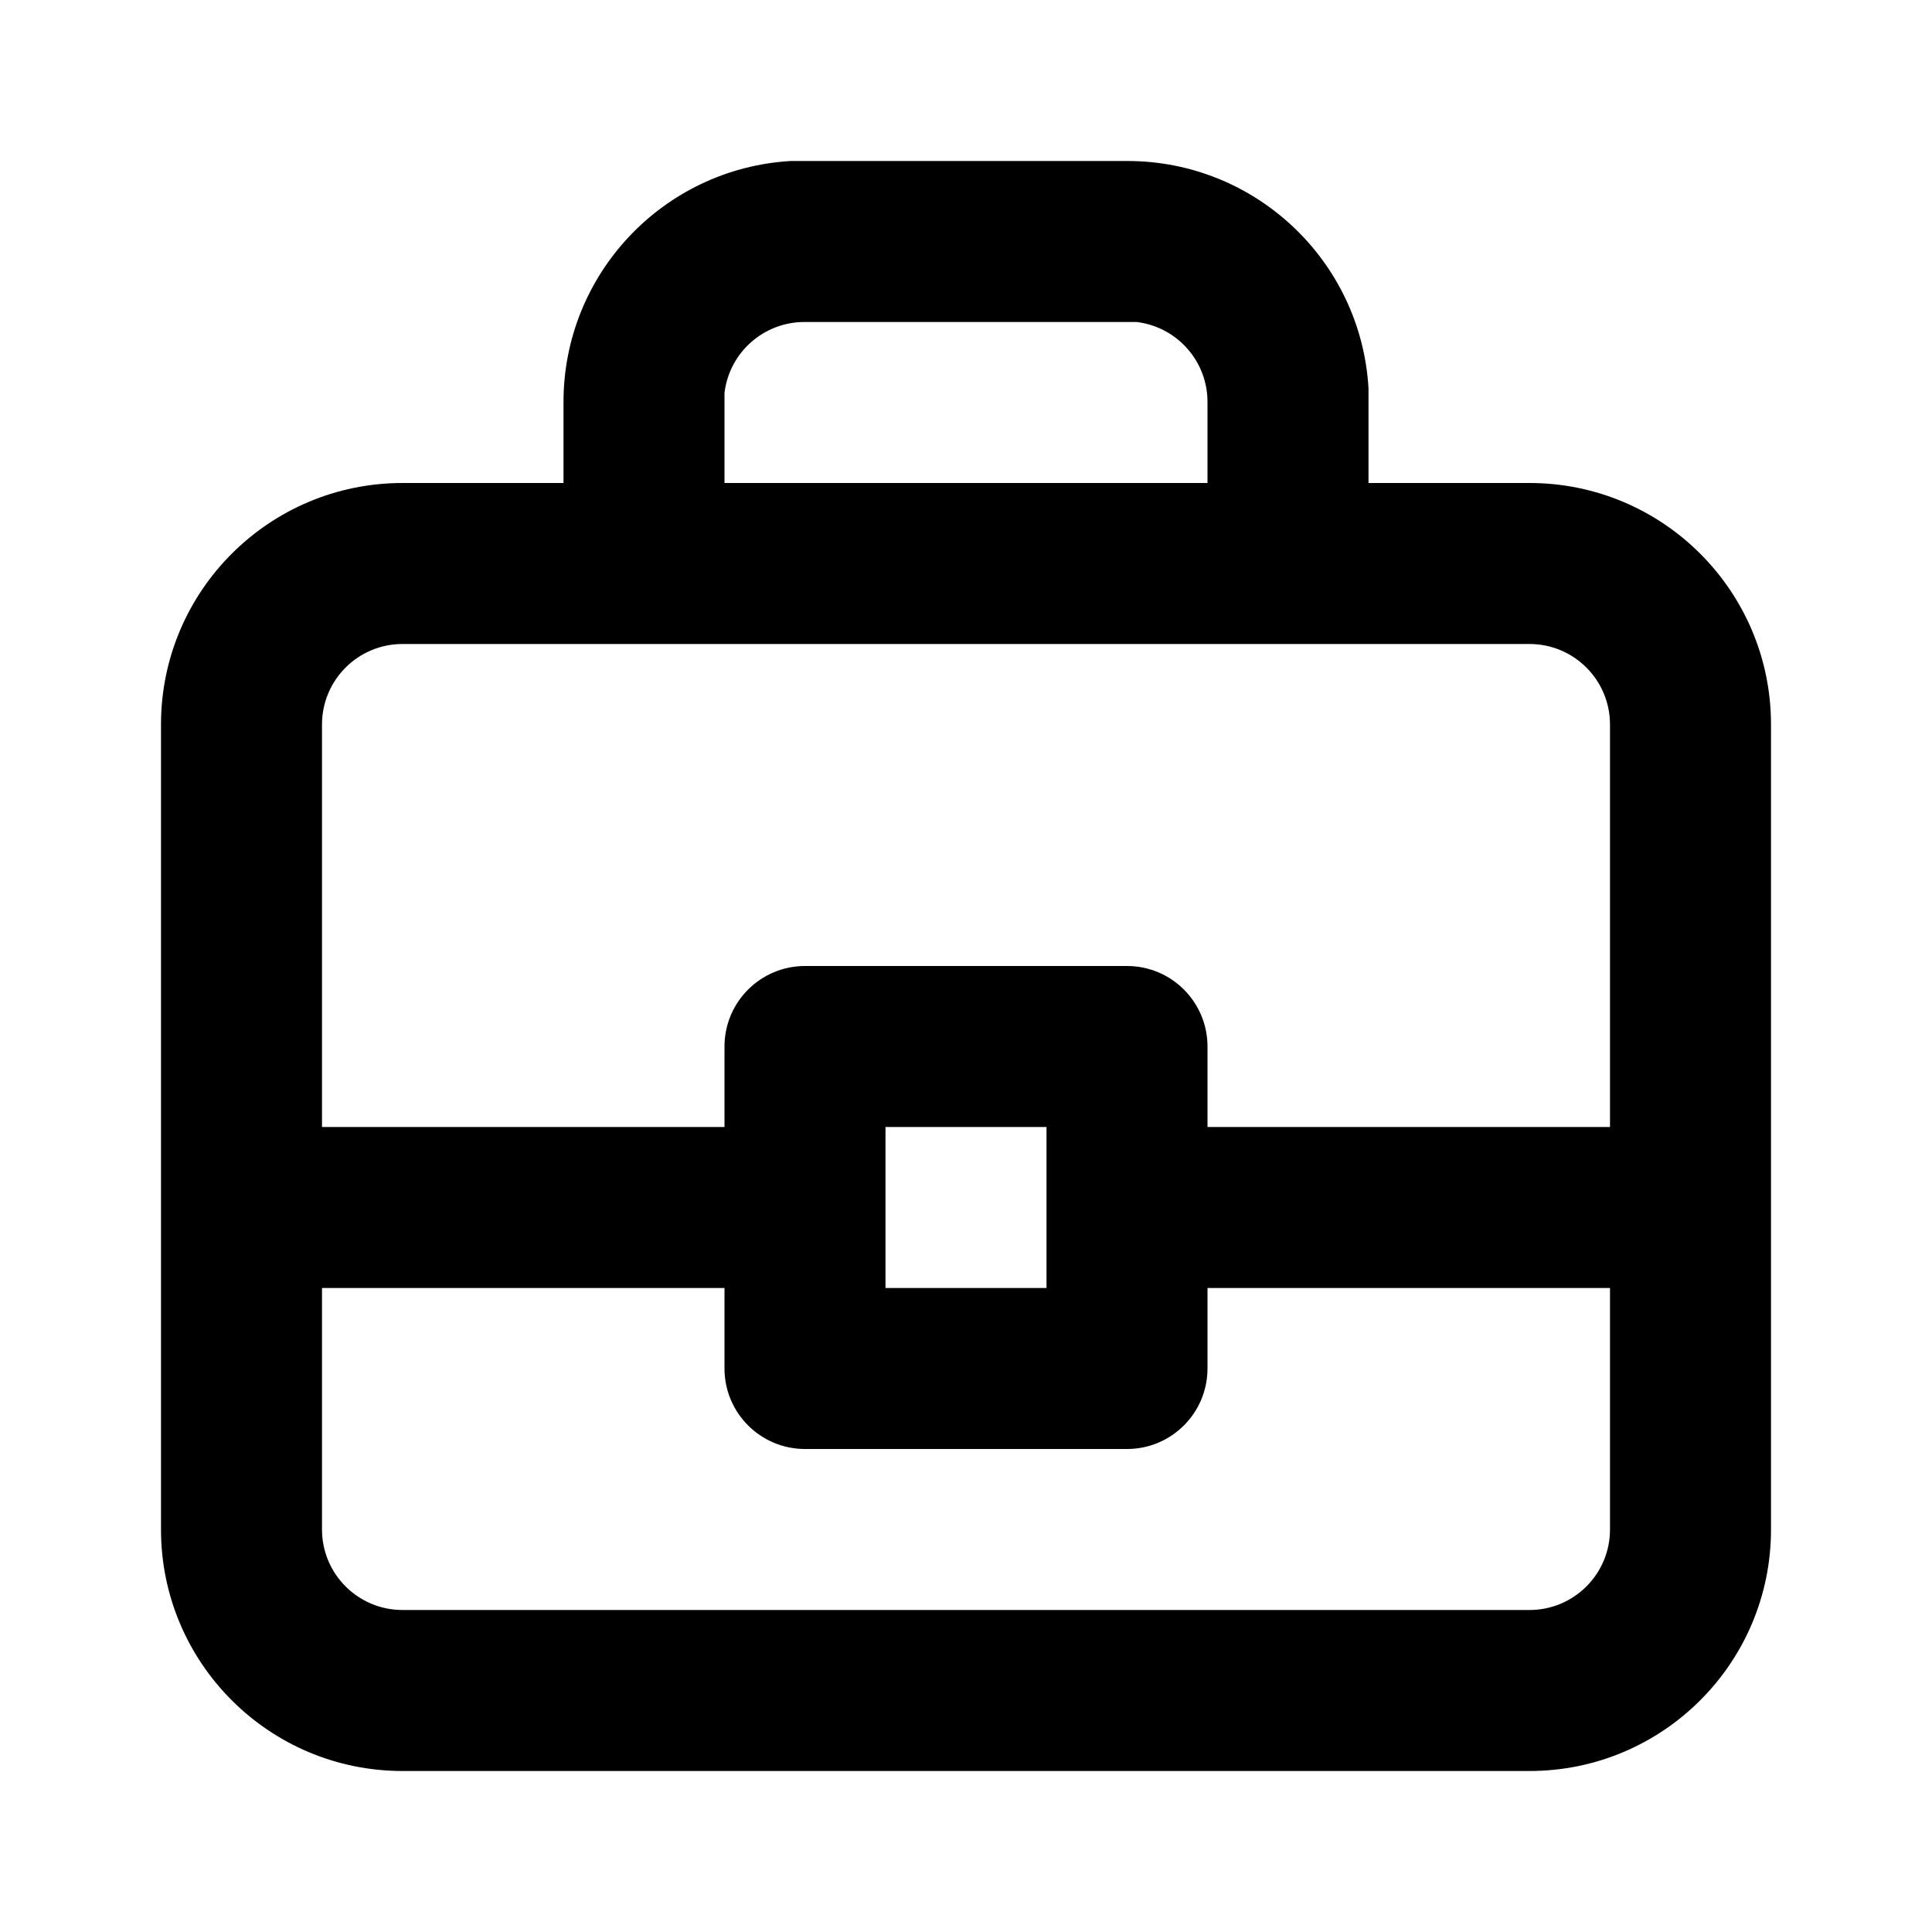
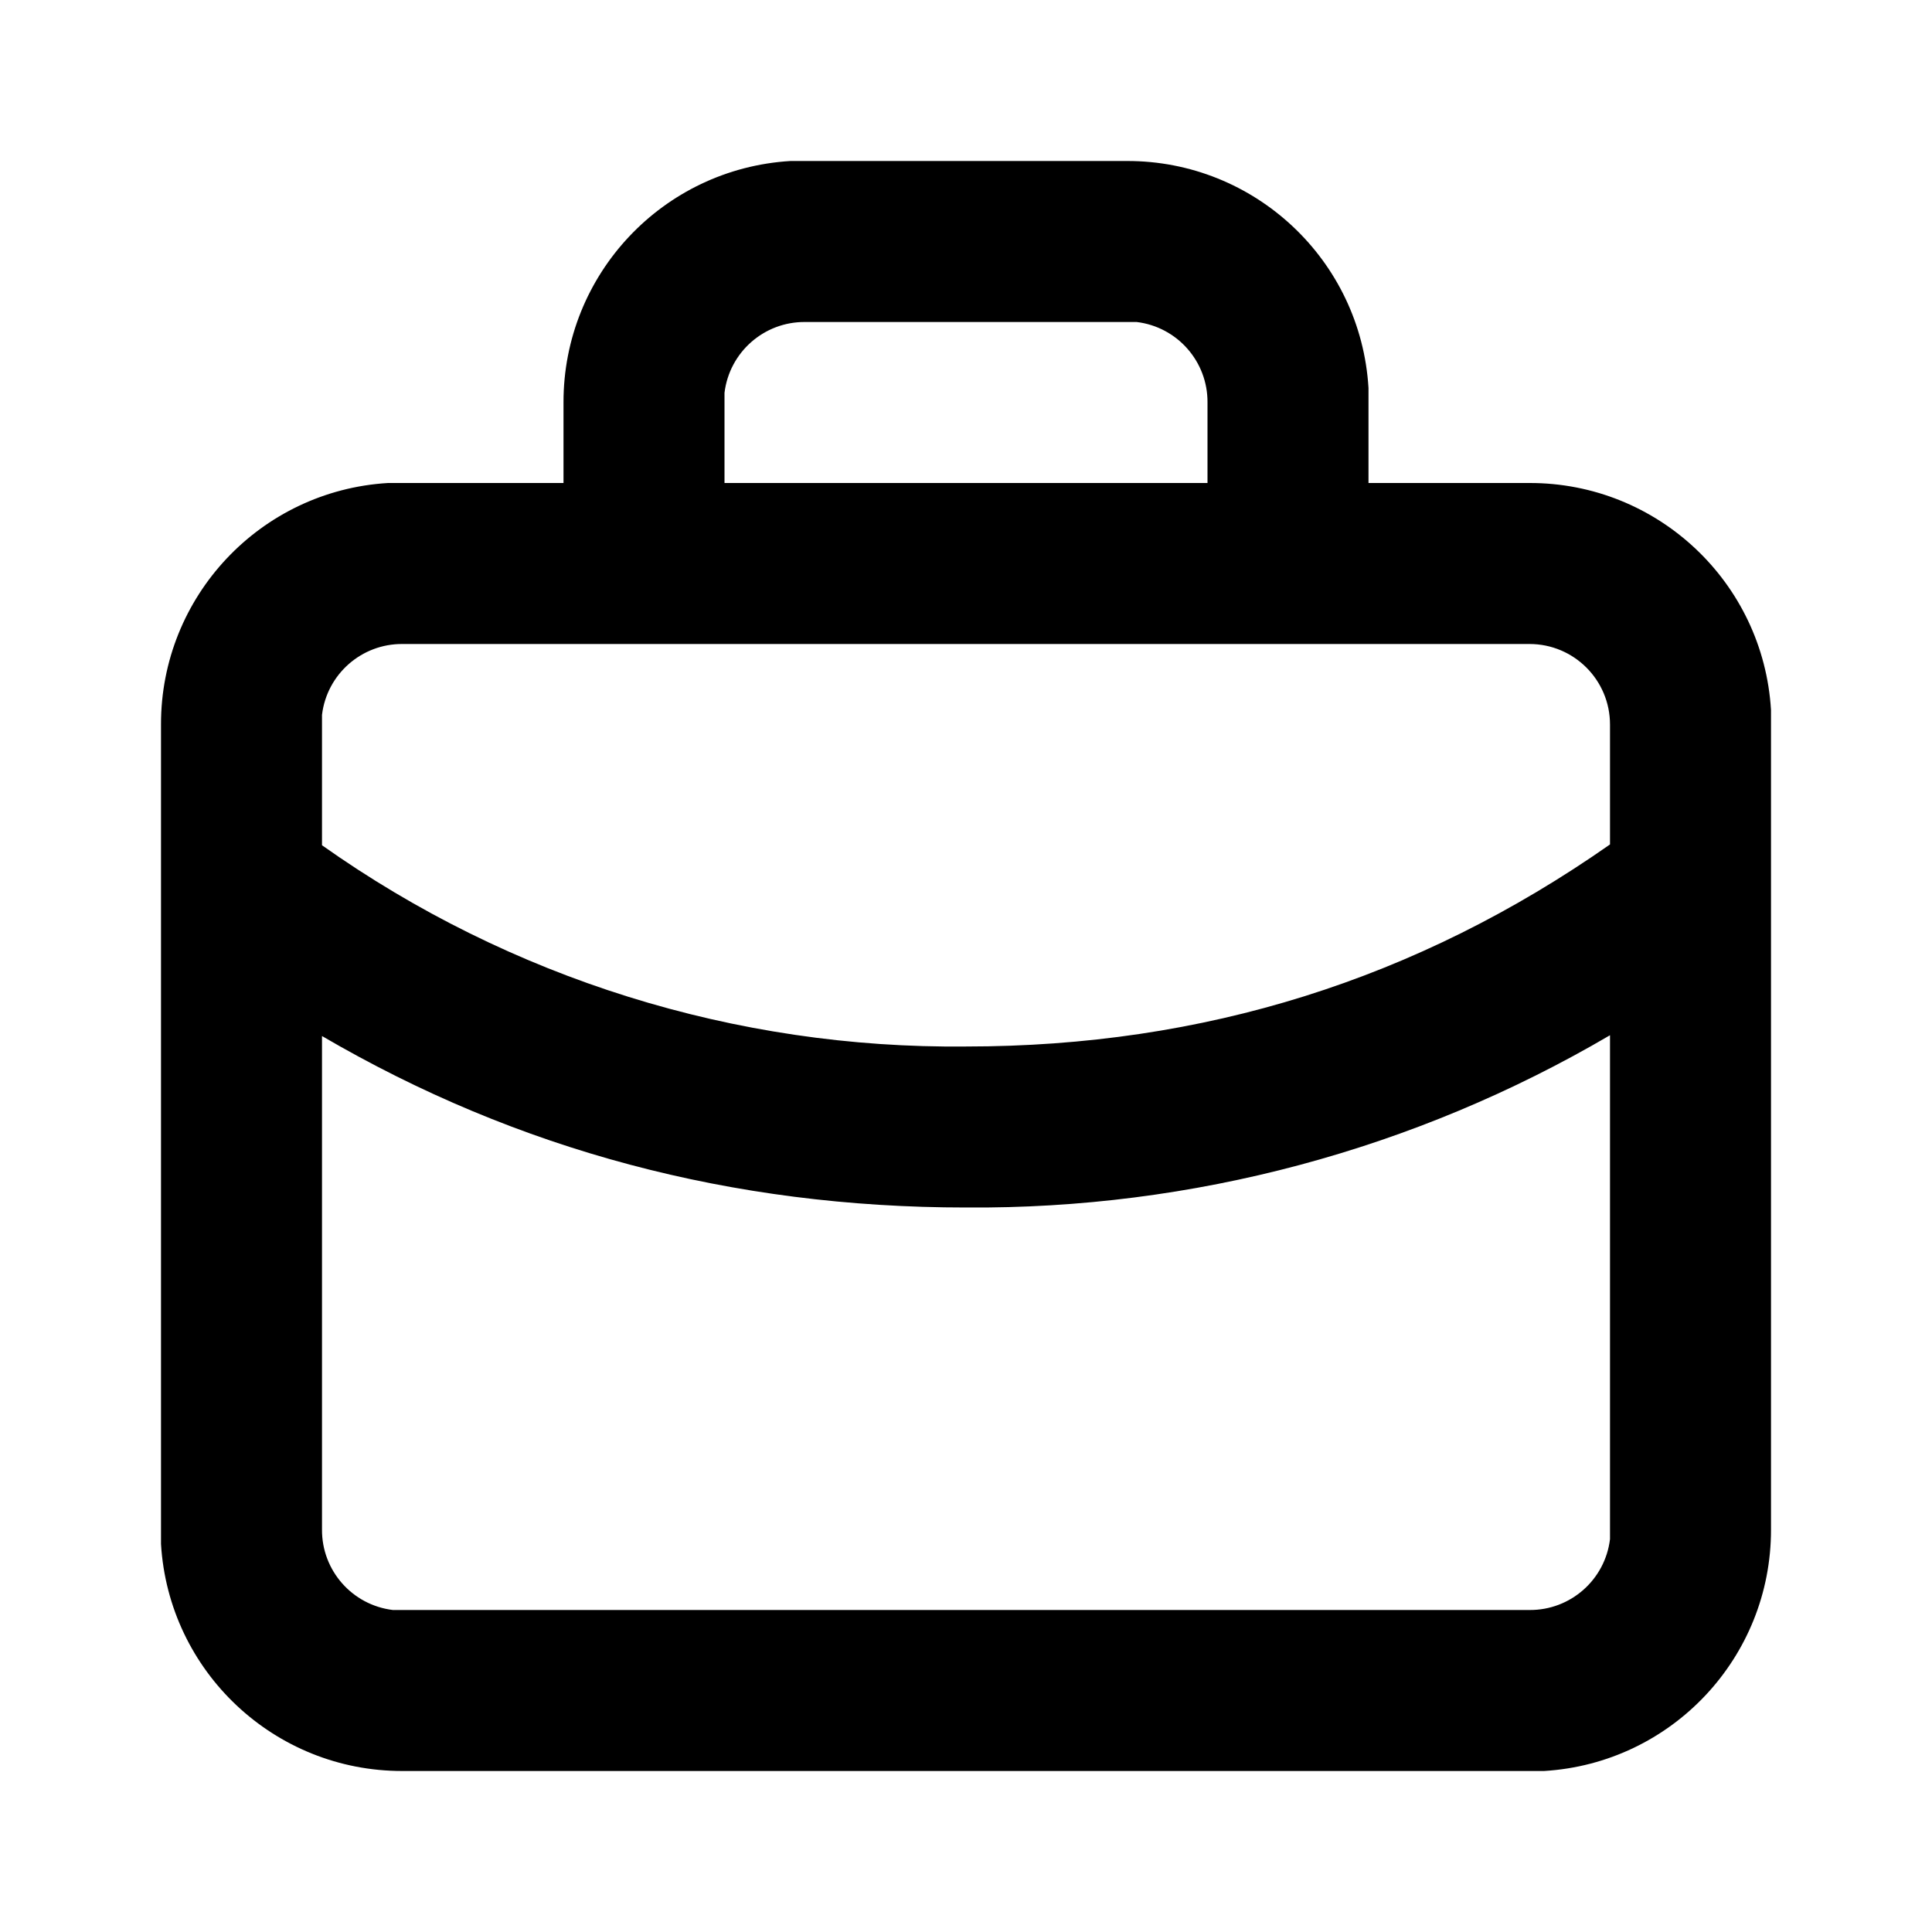
<svg xmlns="http://www.w3.org/2000/svg" viewBox="0 0 24 24">
-   <path d="M14 2a3 3 0 013 2.82V6h2a3 3 0 013 3v10a3 3 0 01-3 3H5a3 3 0 01-3-3V9a3 3 0 013-3h2V5a3 3 0 012.82-3H14zM9 16H4v3a1 1 0 001 1h14a1 1 0 001-1v-3h-5v1a1 1 0 01-1 1h-4a1 1 0 01-1-1v-1zm4-2h-2v2h2v-2zm6-6H5a1 1 0 00-1 1v5h5v-1a1 1 0 011-1h4a1 1 0 011 1v1h5V9a1 1 0 00-1-1zm-5-4h-4a1 1 0 00-1 .88V6h6V5a1 1 0 00-.88-1H14z" />
+   <path d="M14 2a3 3 0 013 2.82V6h2a3 3 0 013 2.82V19a3 3 0 01-2.82 3H5a3 3 0 01-3-2.82V9a3 3 0 012.82-3H7V5a3 3 0 012.82-3H14zm-2 13c-2.9 0-5.57-.71-8-2.13V19a1 1 0 00.88 1H19a1 1 0 001-.88v-6.26A15.57 15.57 0 0112 15zm7-7H5a1 1 0 00-1 .88v1.62a13.6 13.6 0 008 2.5c2.95 0 5.6-.83 8-2.51V9a1 1 0 00-1-1zm-5-4h-4a1 1 0 00-1 .88V6h6V5a1 1 0 00-.88-1H14z" />
</svg>
